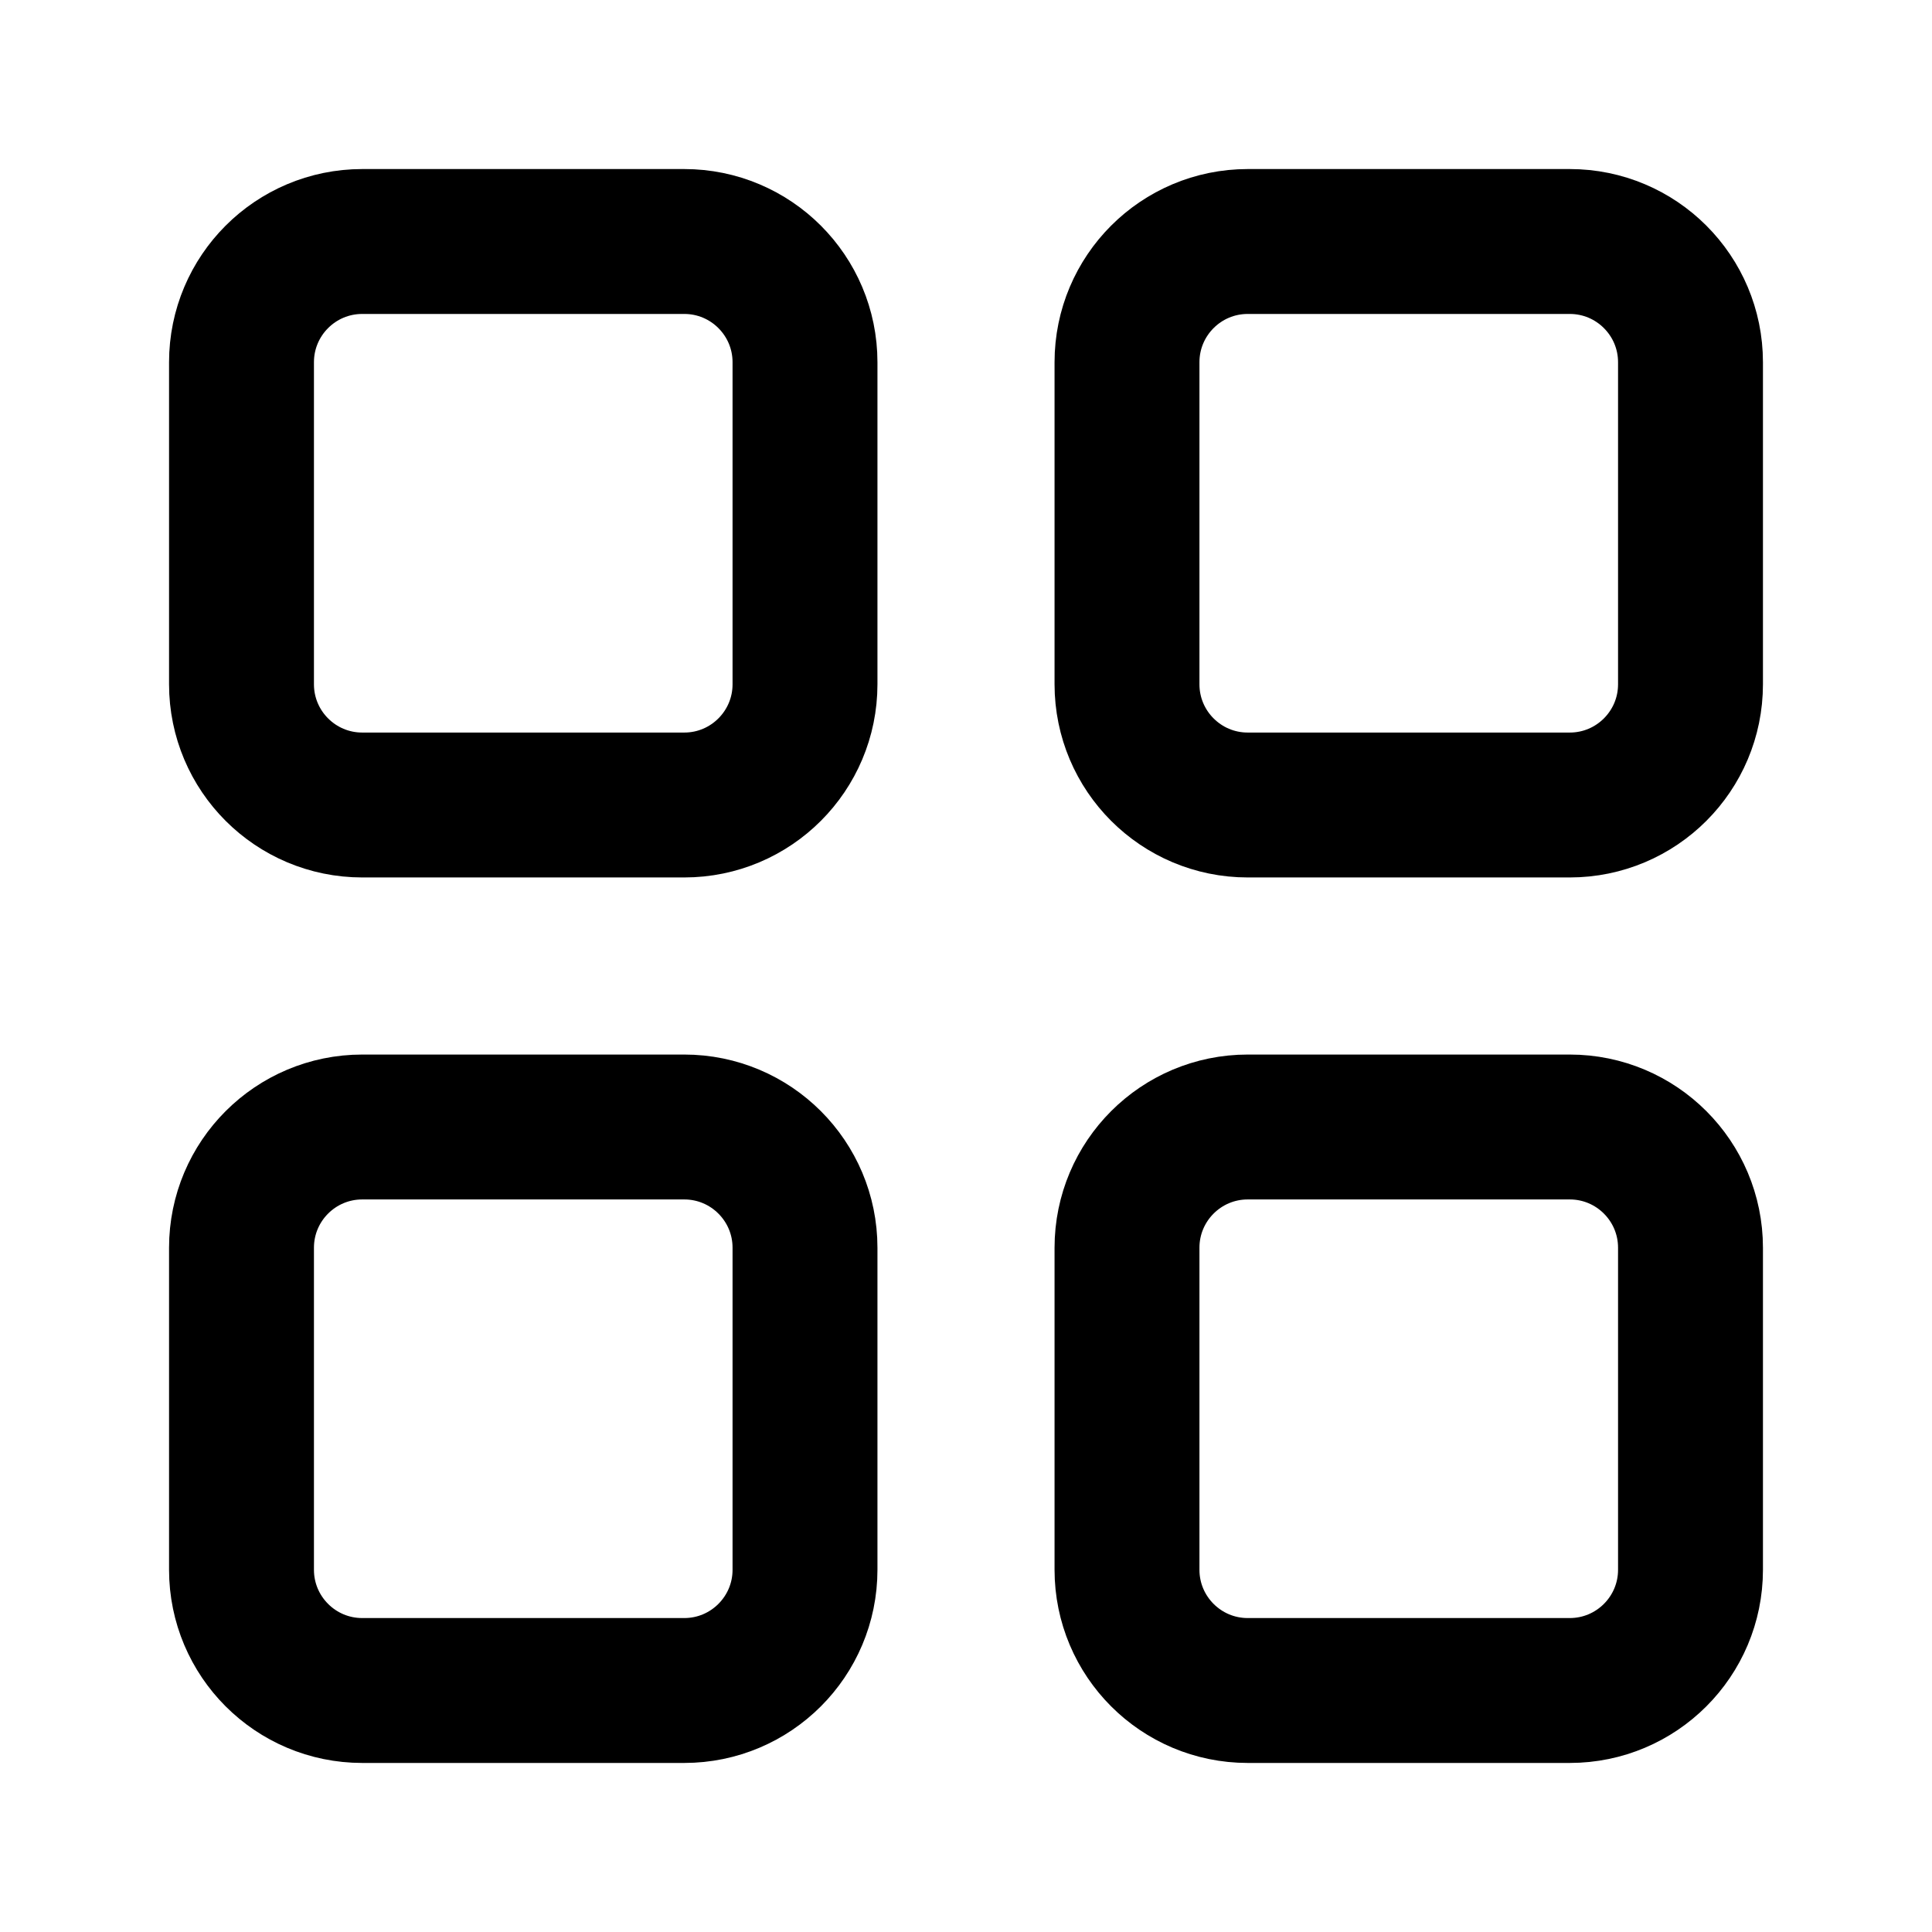
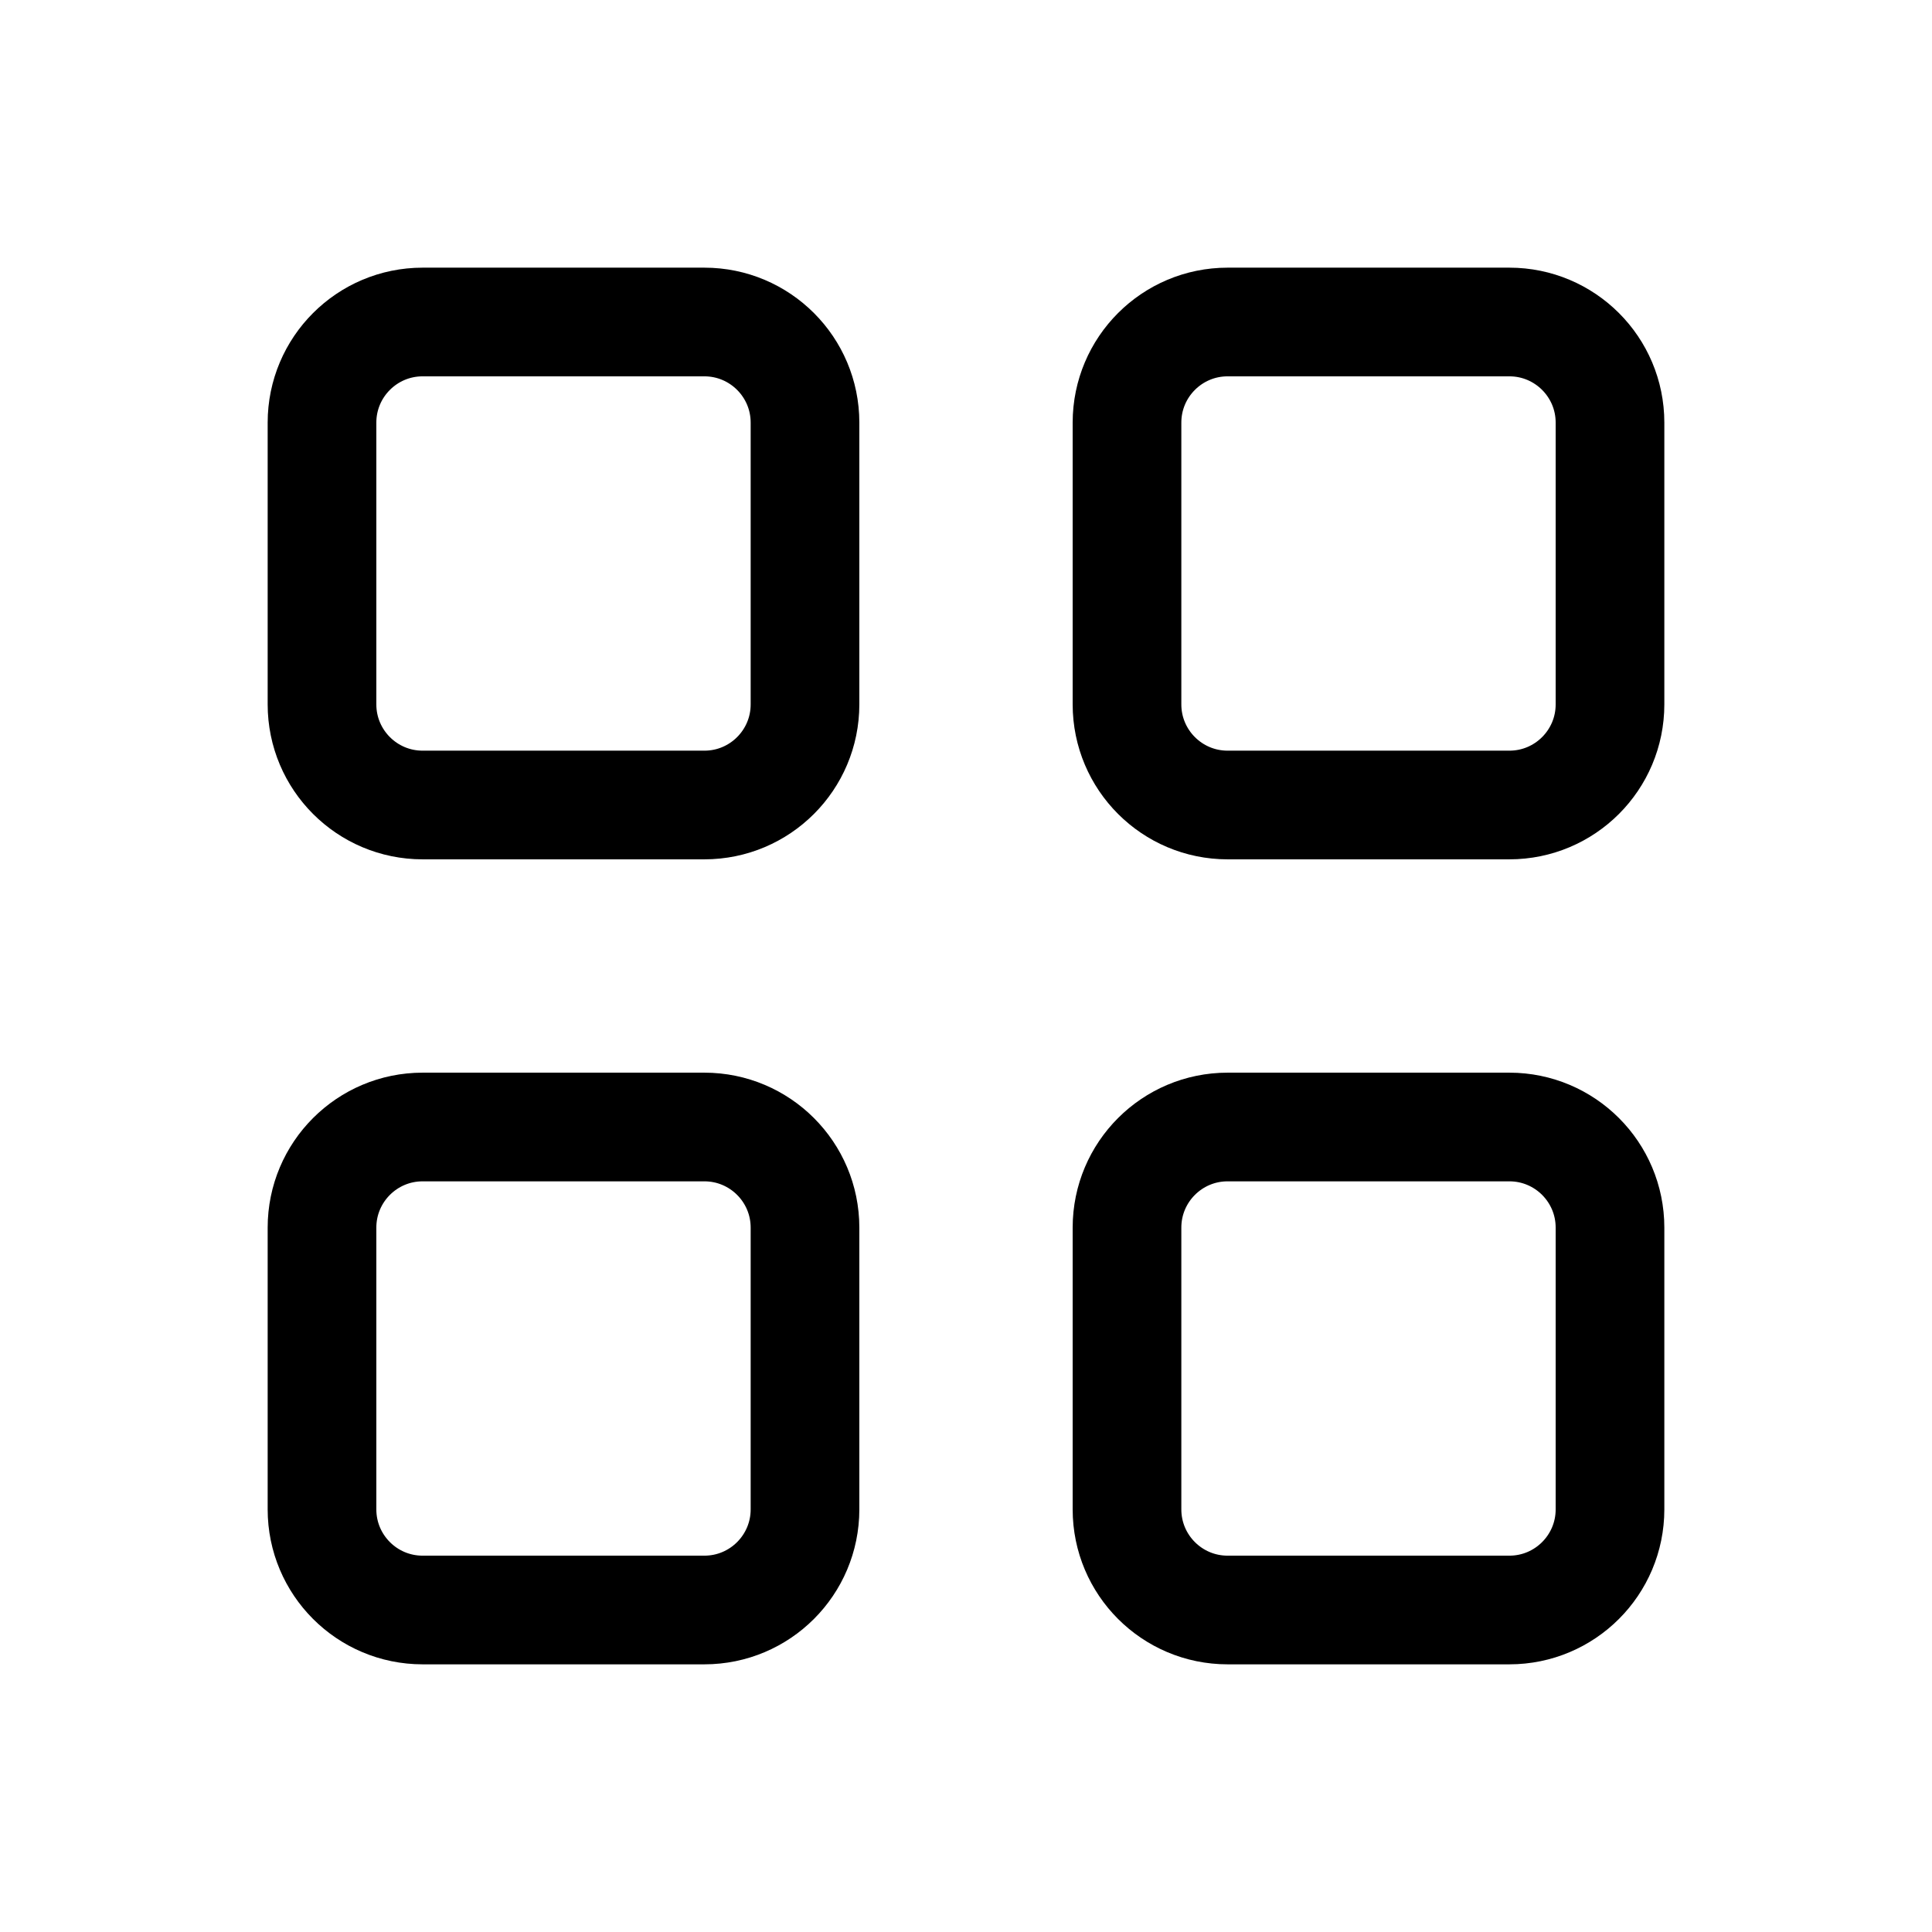
- <svg xmlns="http://www.w3.org/2000/svg" viewBox="0 0 24 24" fill="none" stroke="currentColor" stroke-width="1.8" stroke-linecap="round" stroke-linejoin="round">
-   <rect x="3" y="3" width="7" height="7" rx="1.5" />
-   <rect x="14" y="3" width="7" height="7" rx="1.5" />
-   <rect x="3" y="14" width="7" height="7" rx="1.5" />
-   <rect x="14" y="14" width="7" height="7" rx="1.5" />
+ <svg xmlns="http://www.w3.org/2000/svg" viewBox="0 0 24 24" fill="none" stroke="currentColor" stroke-width="1.35" stroke-linecap="round" stroke-linejoin="round">
+   <rect x="4" y="4" width="6" height="6" rx="1.25" />
+   <rect x="14" y="4" width="6" height="6" rx="1.25" />
+   <rect x="4" y="14" width="6" height="6" rx="1.25" />
+   <rect x="14" y="14" width="6" height="6" rx="1.25" />
</svg>
